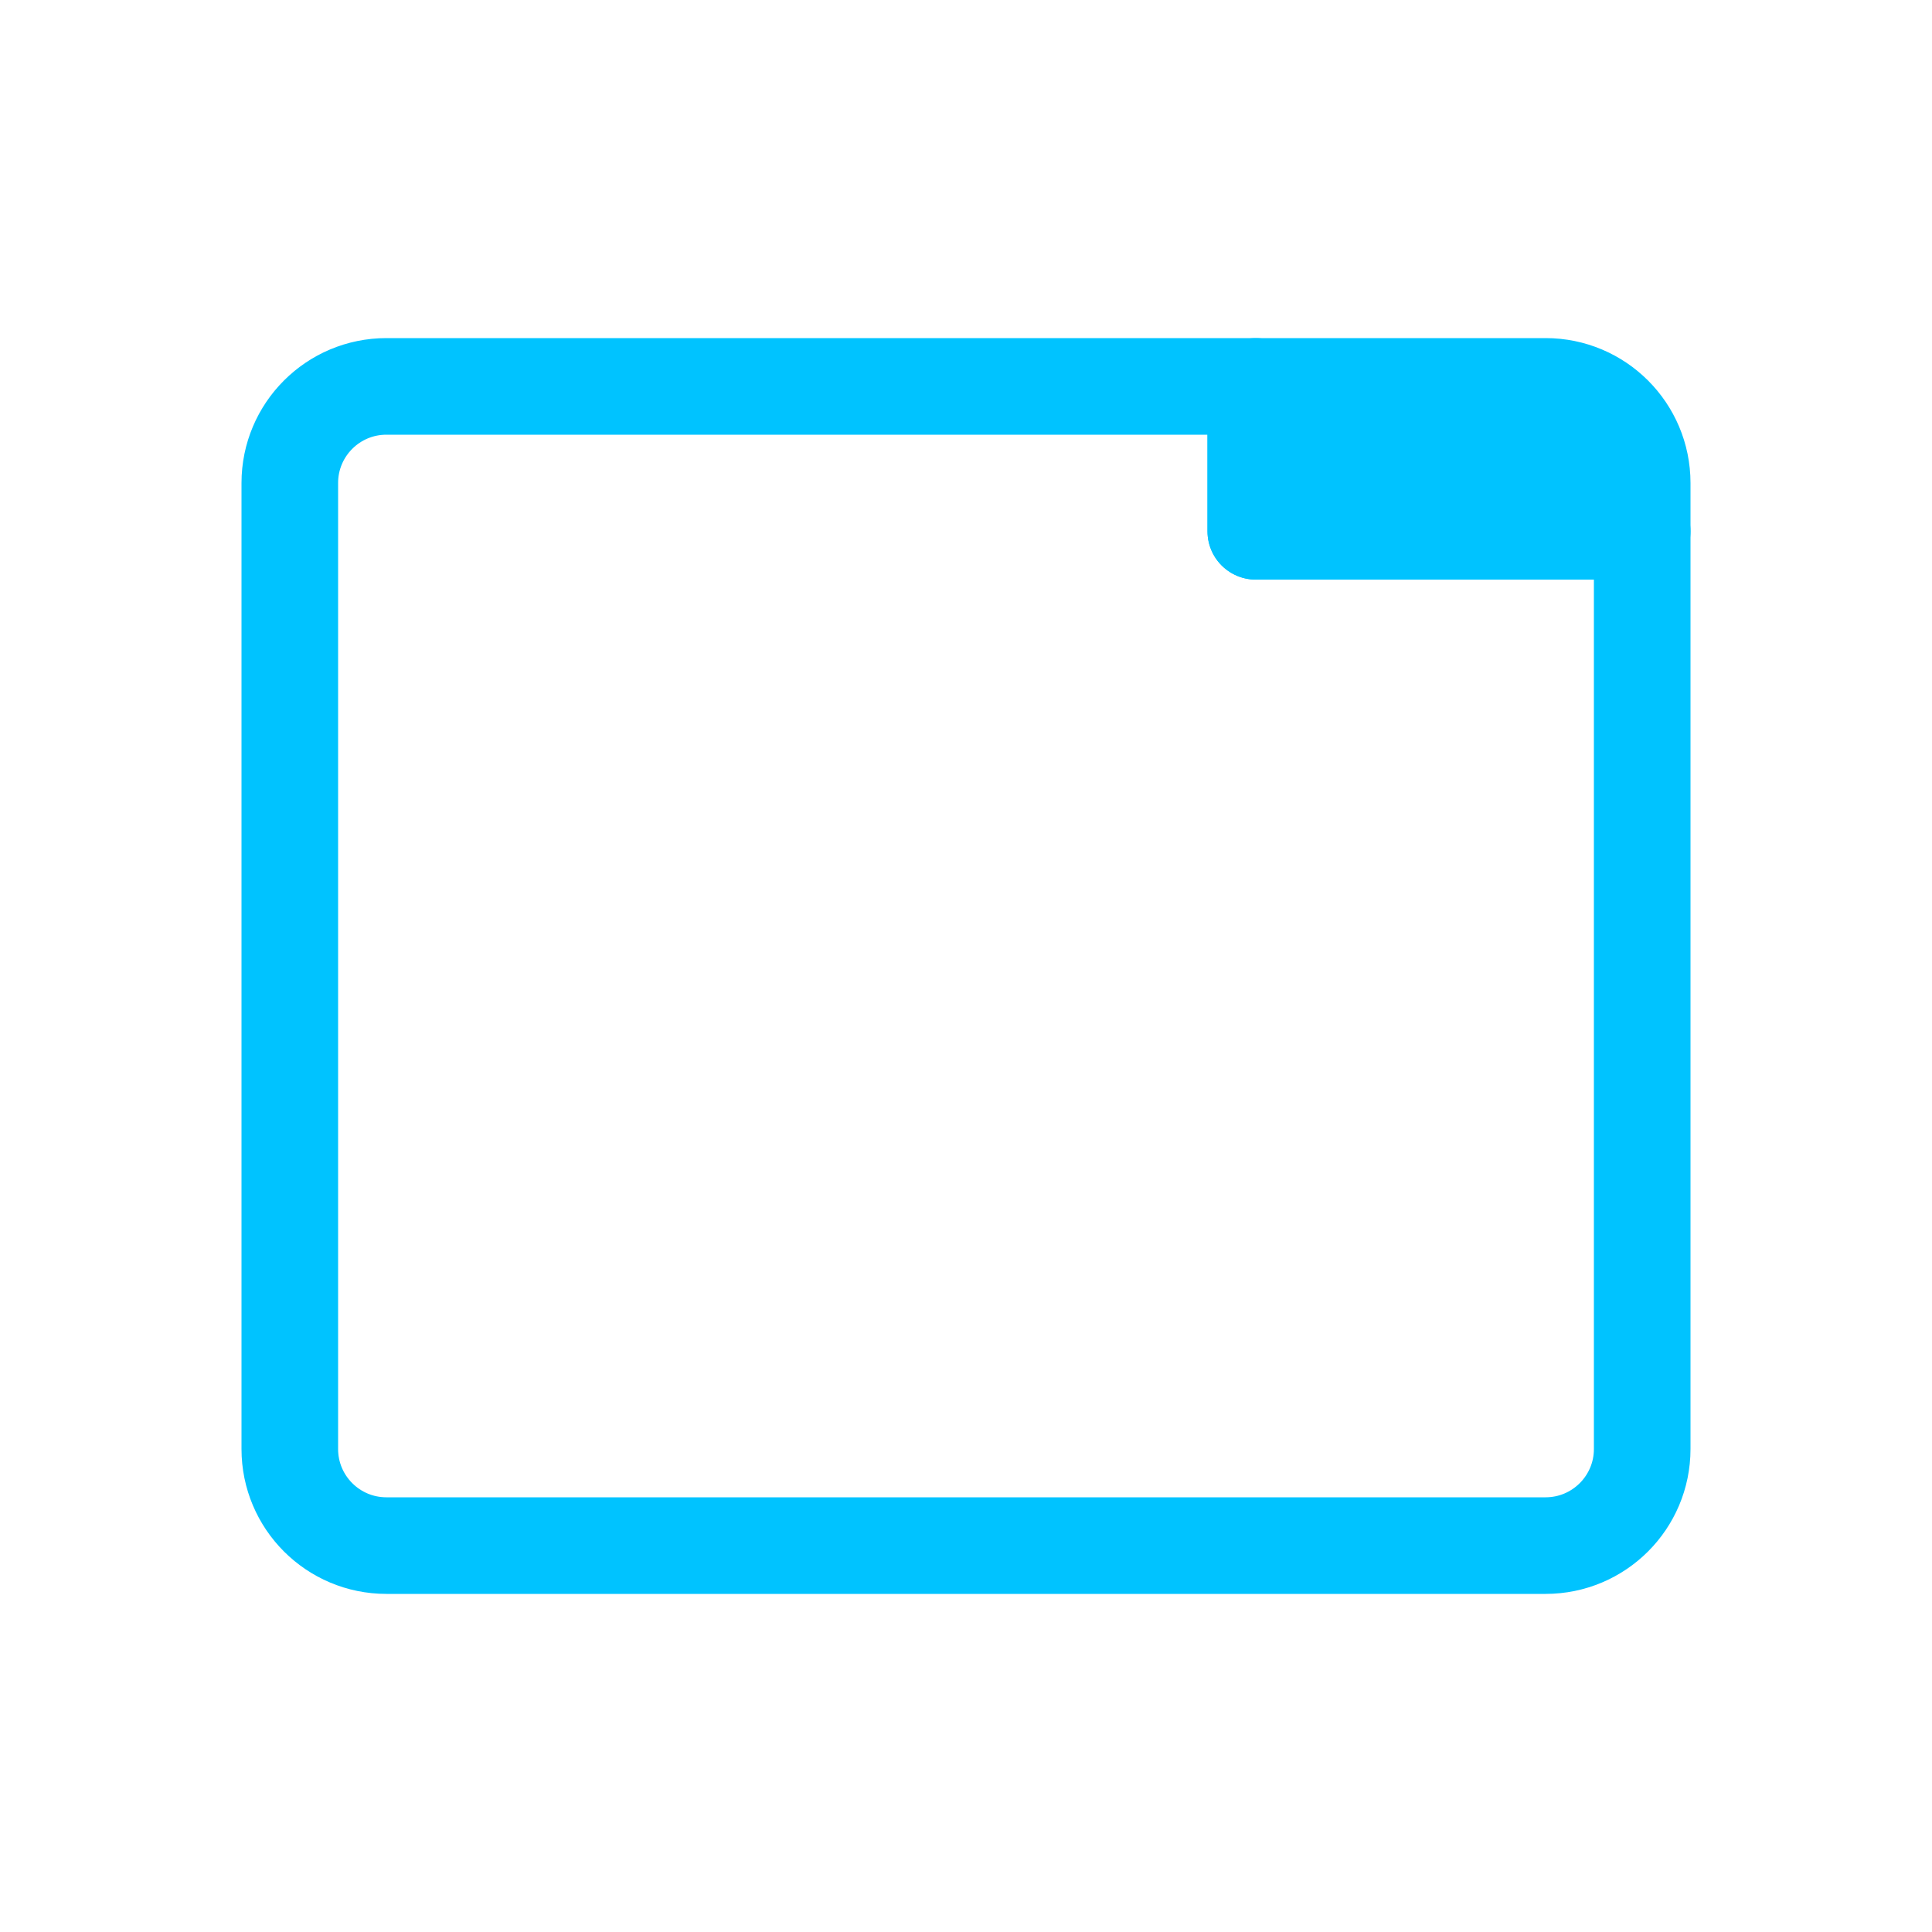
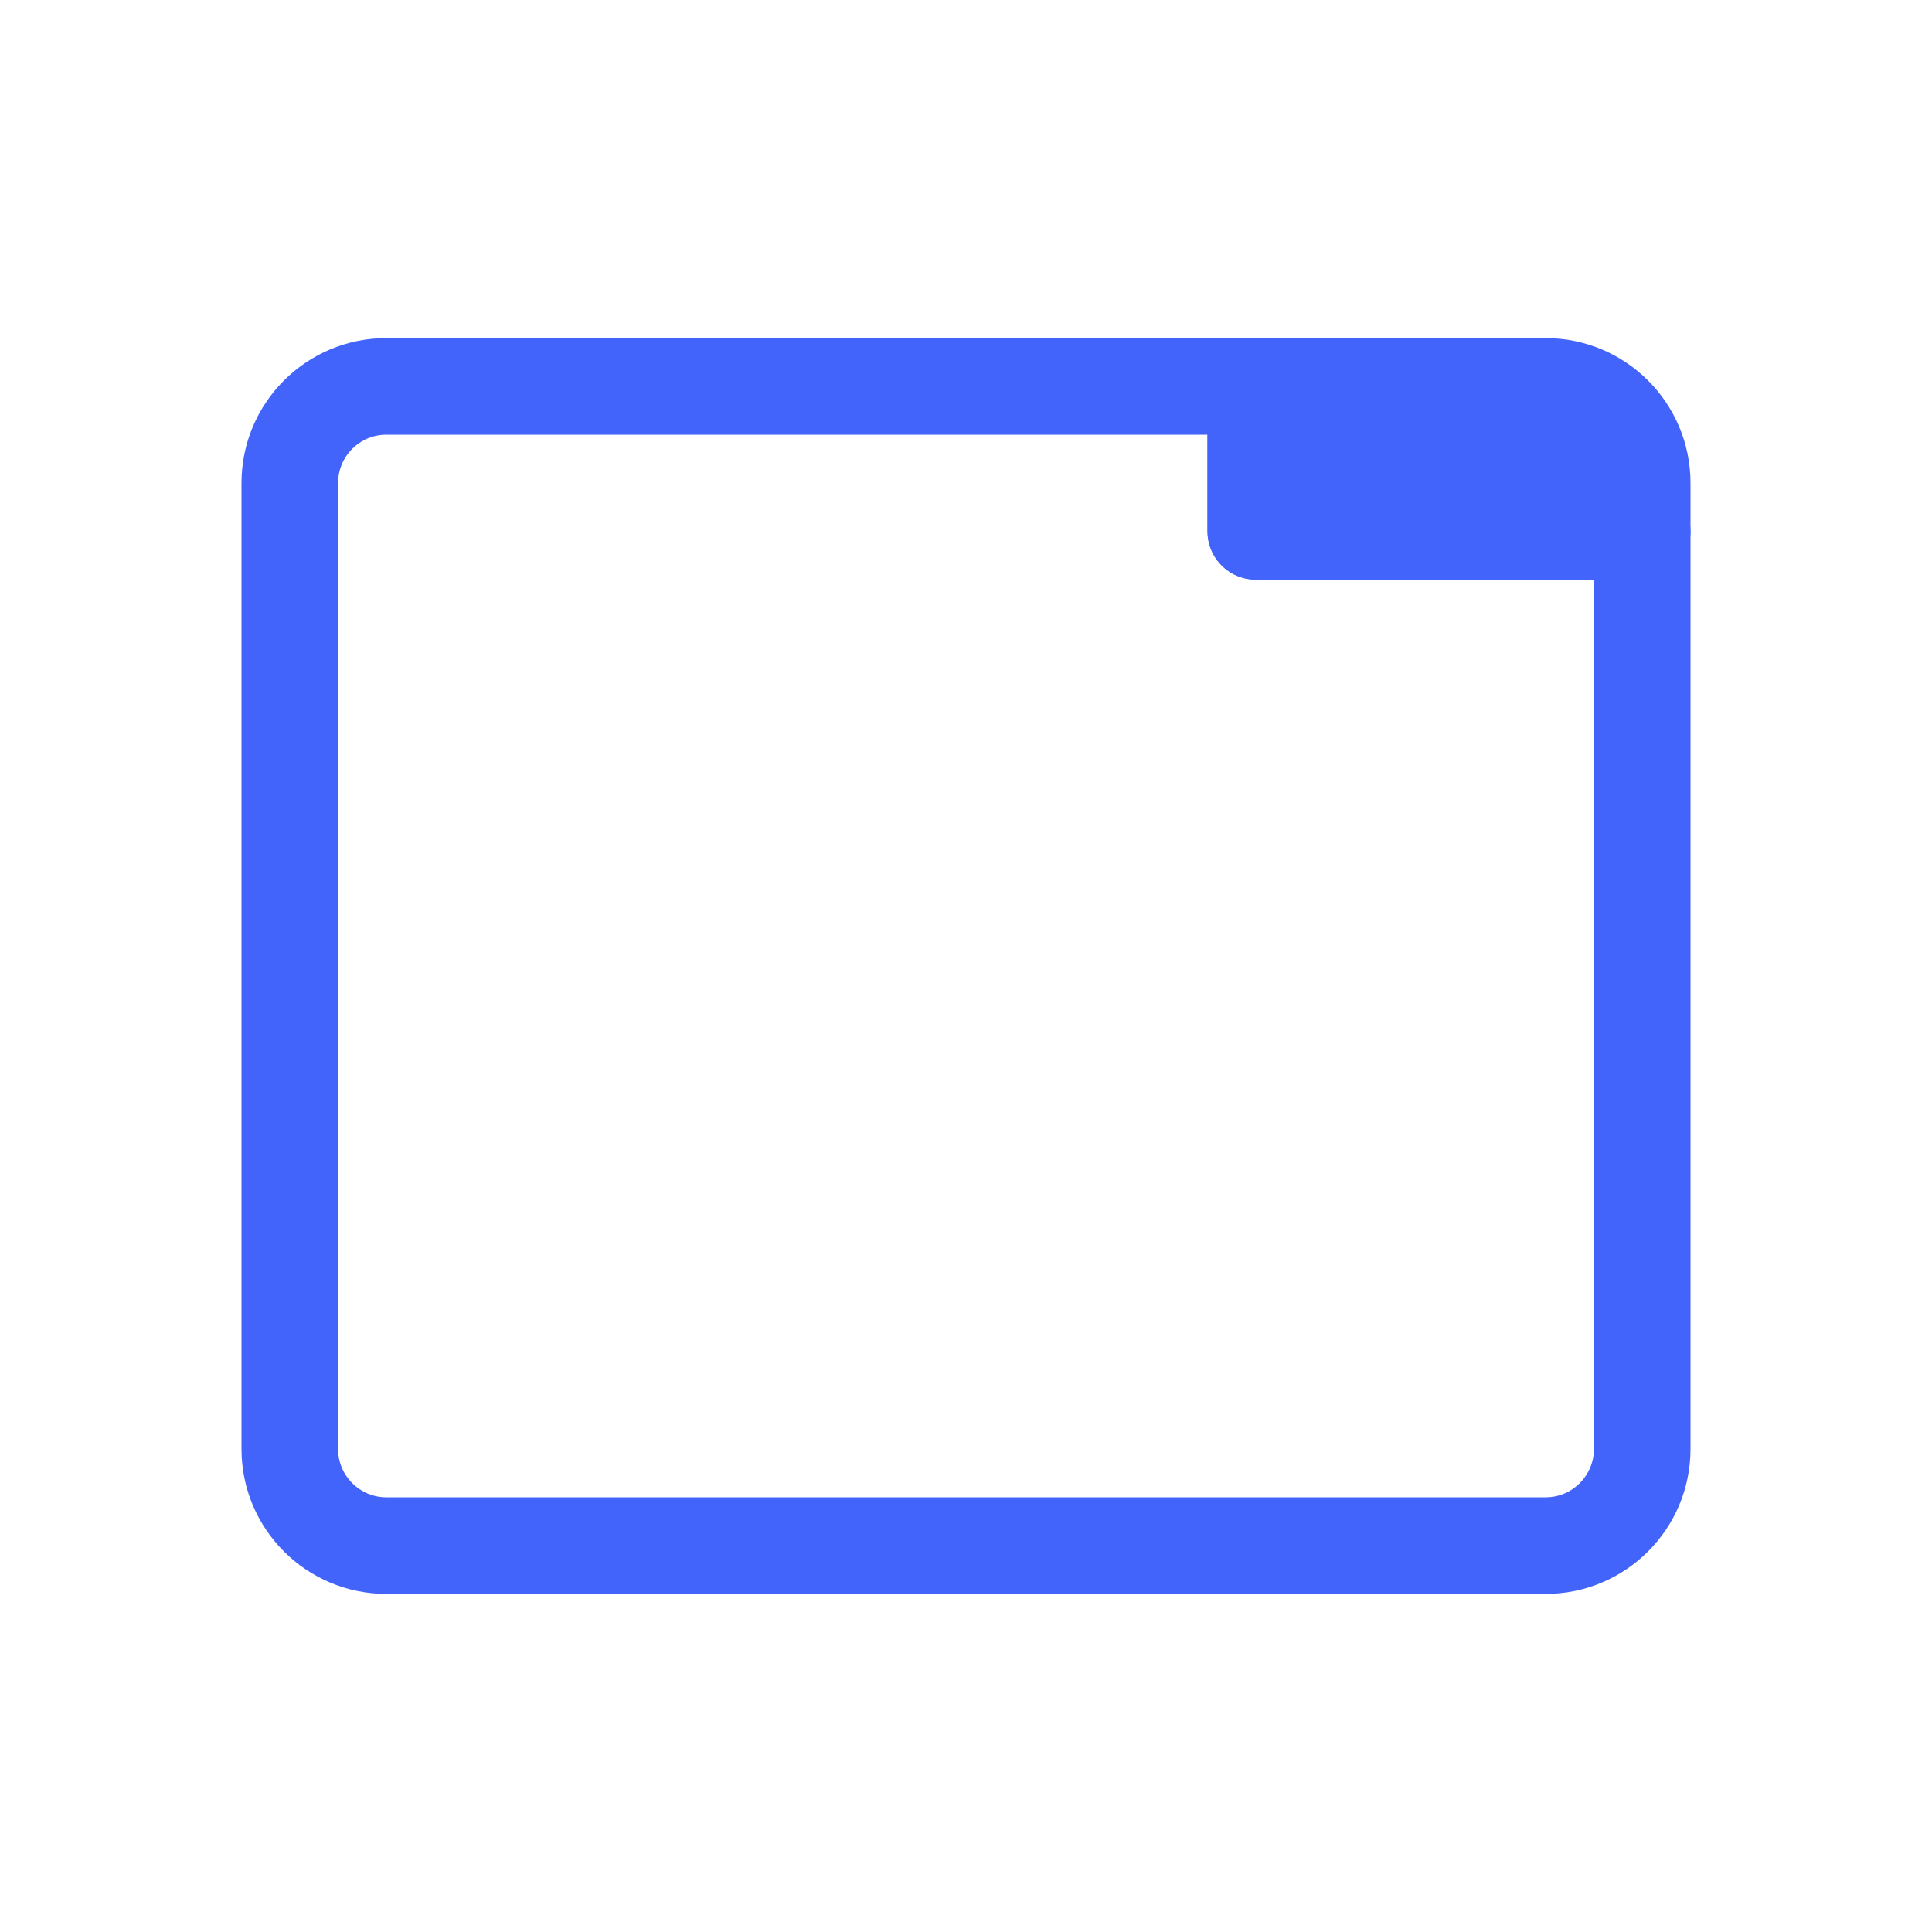
<svg xmlns="http://www.w3.org/2000/svg" width="20" height="20">
-   <g stroke="#00c3ff" fill="none" fill-rule="evenodd" stroke-linecap="round" stroke-linejoin="round">
+   <g stroke="#4364fb" fill="none" fill-rule="evenodd" stroke-linecap="round" stroke-linejoin="round">
    <path d="M4 4a1 1 0 0 0-1 1v10a1 1 0 0 0 1 1h12a1 1 0 0 0 1-1V5.5h-4V4Z" />
-     <path d="M13 4h3a1 1 0 0 1 1 1v.5h-4z" fill="#00c3ff" />
+     <path d="M13 4h3a1 1 0 0 1 1 1v.5h-4z" fill="#4364fb" />
  </g>
</svg>
